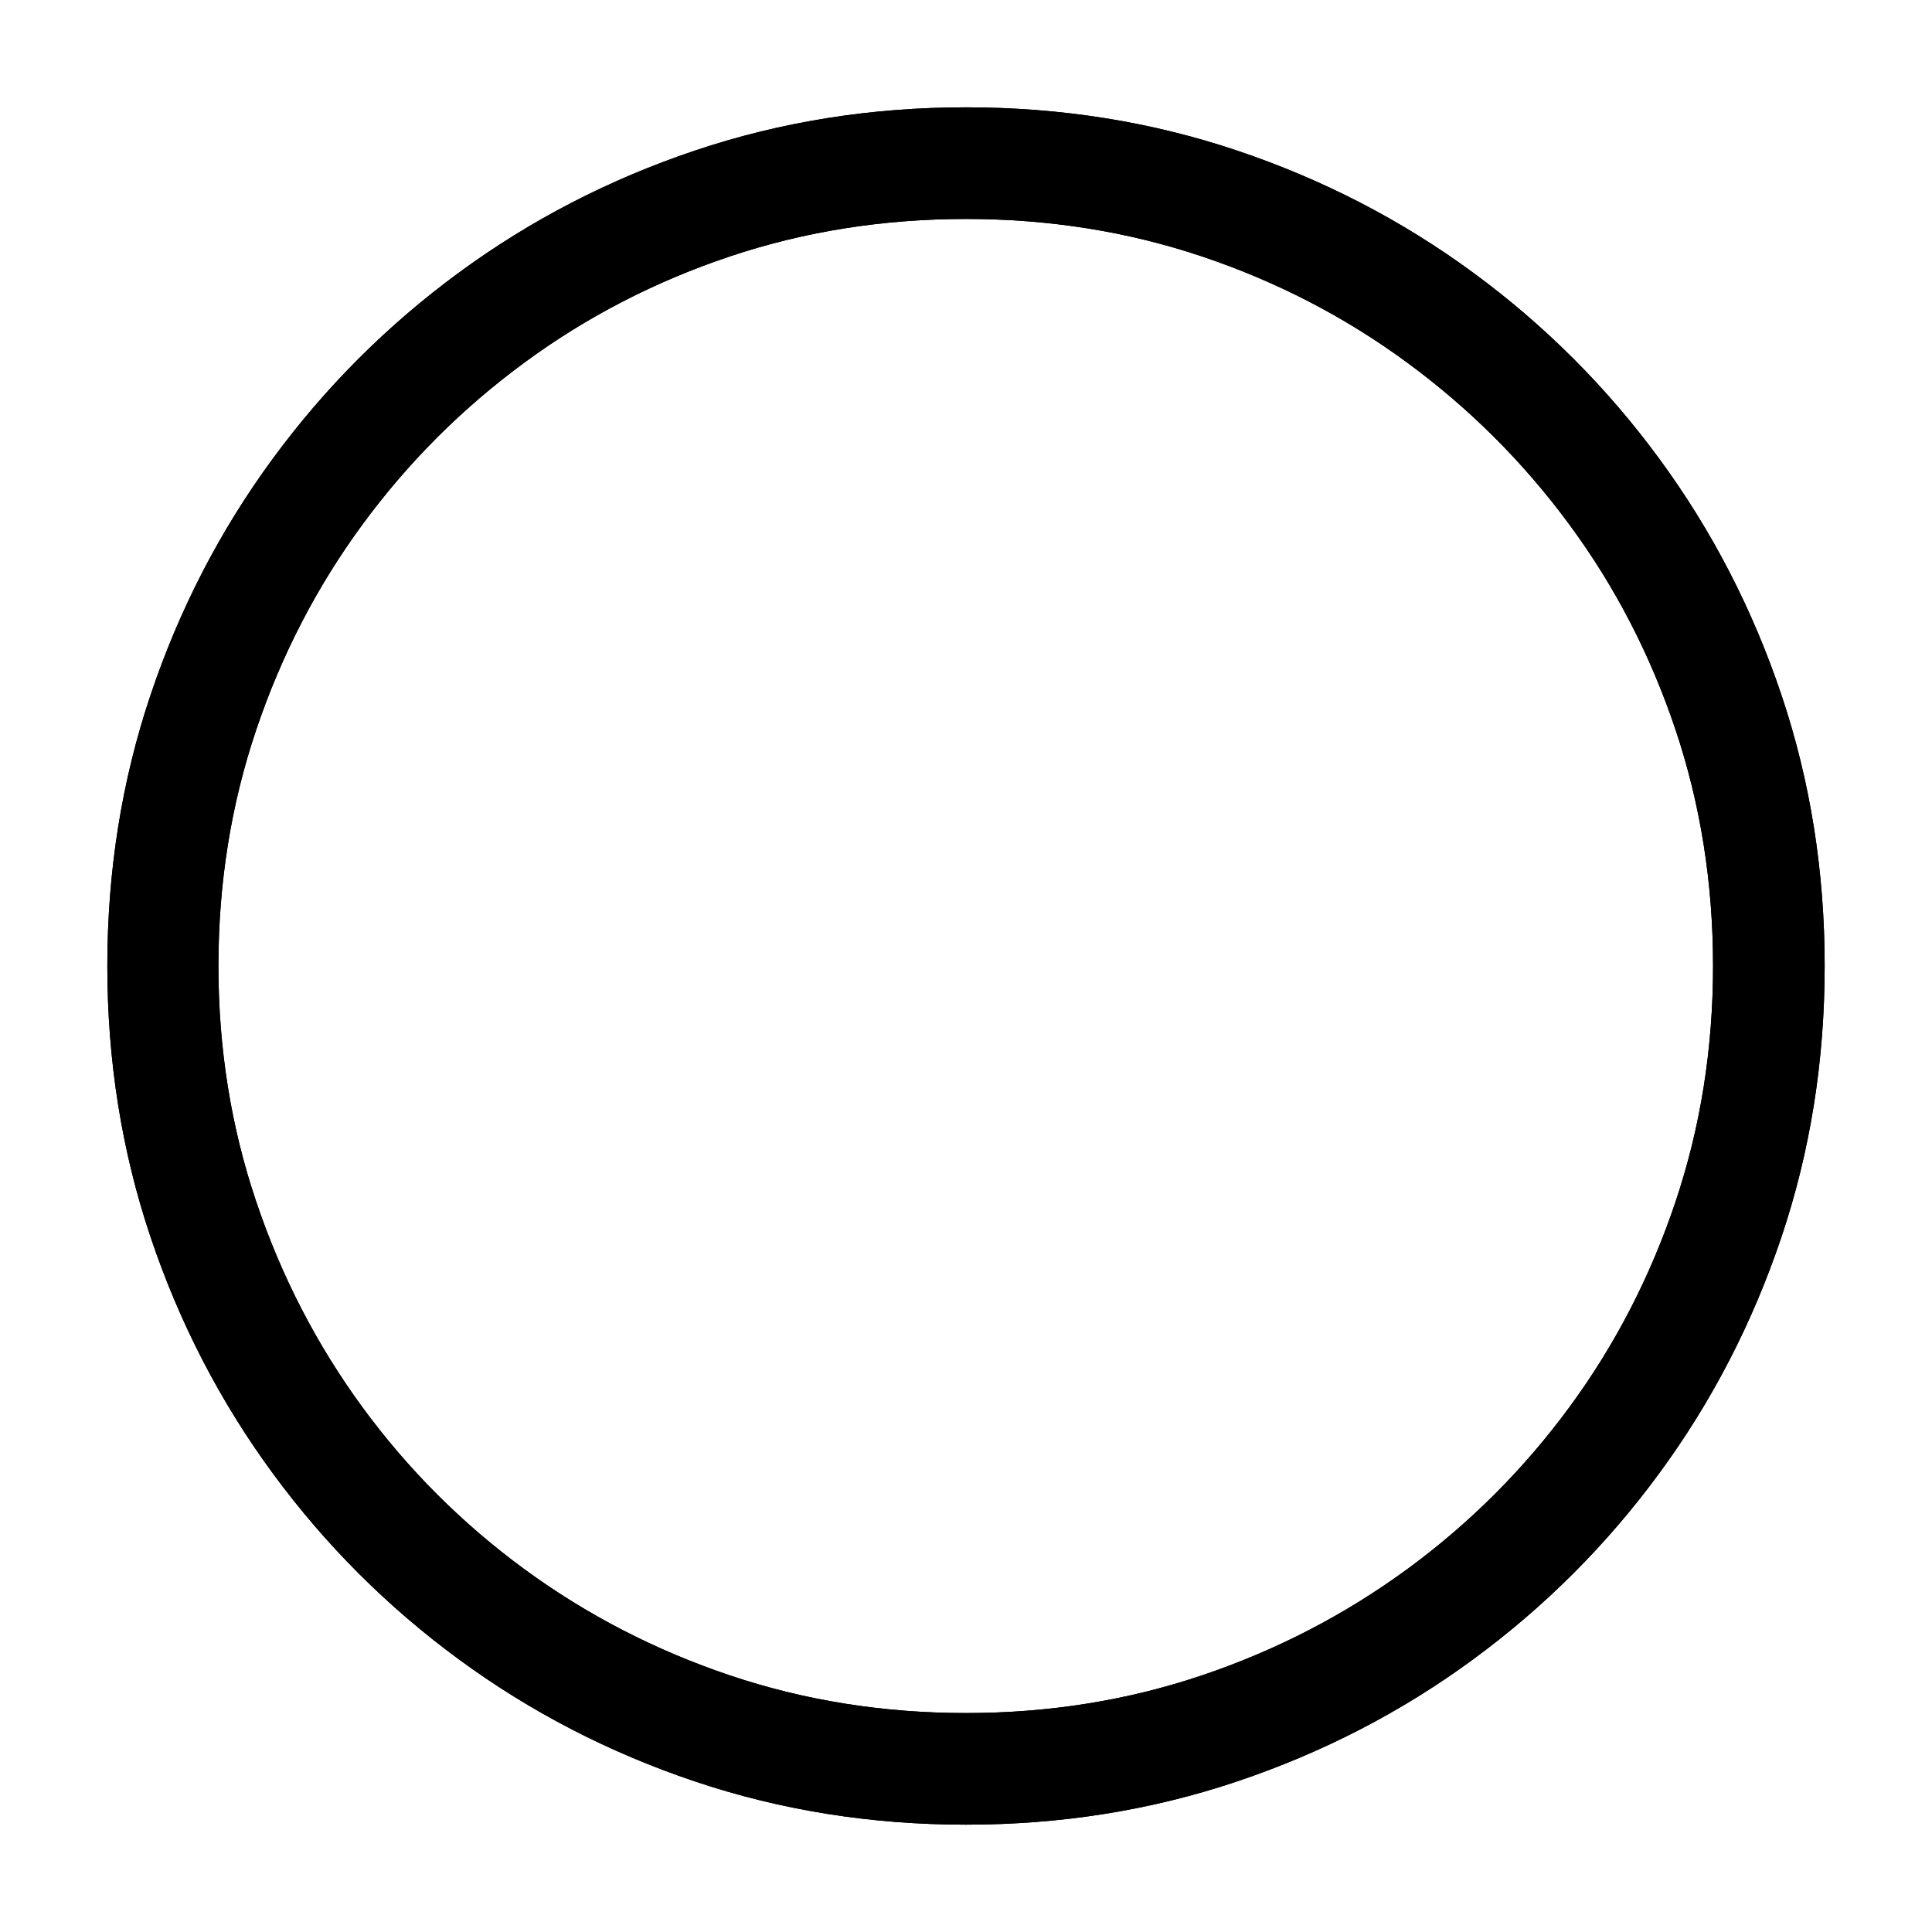
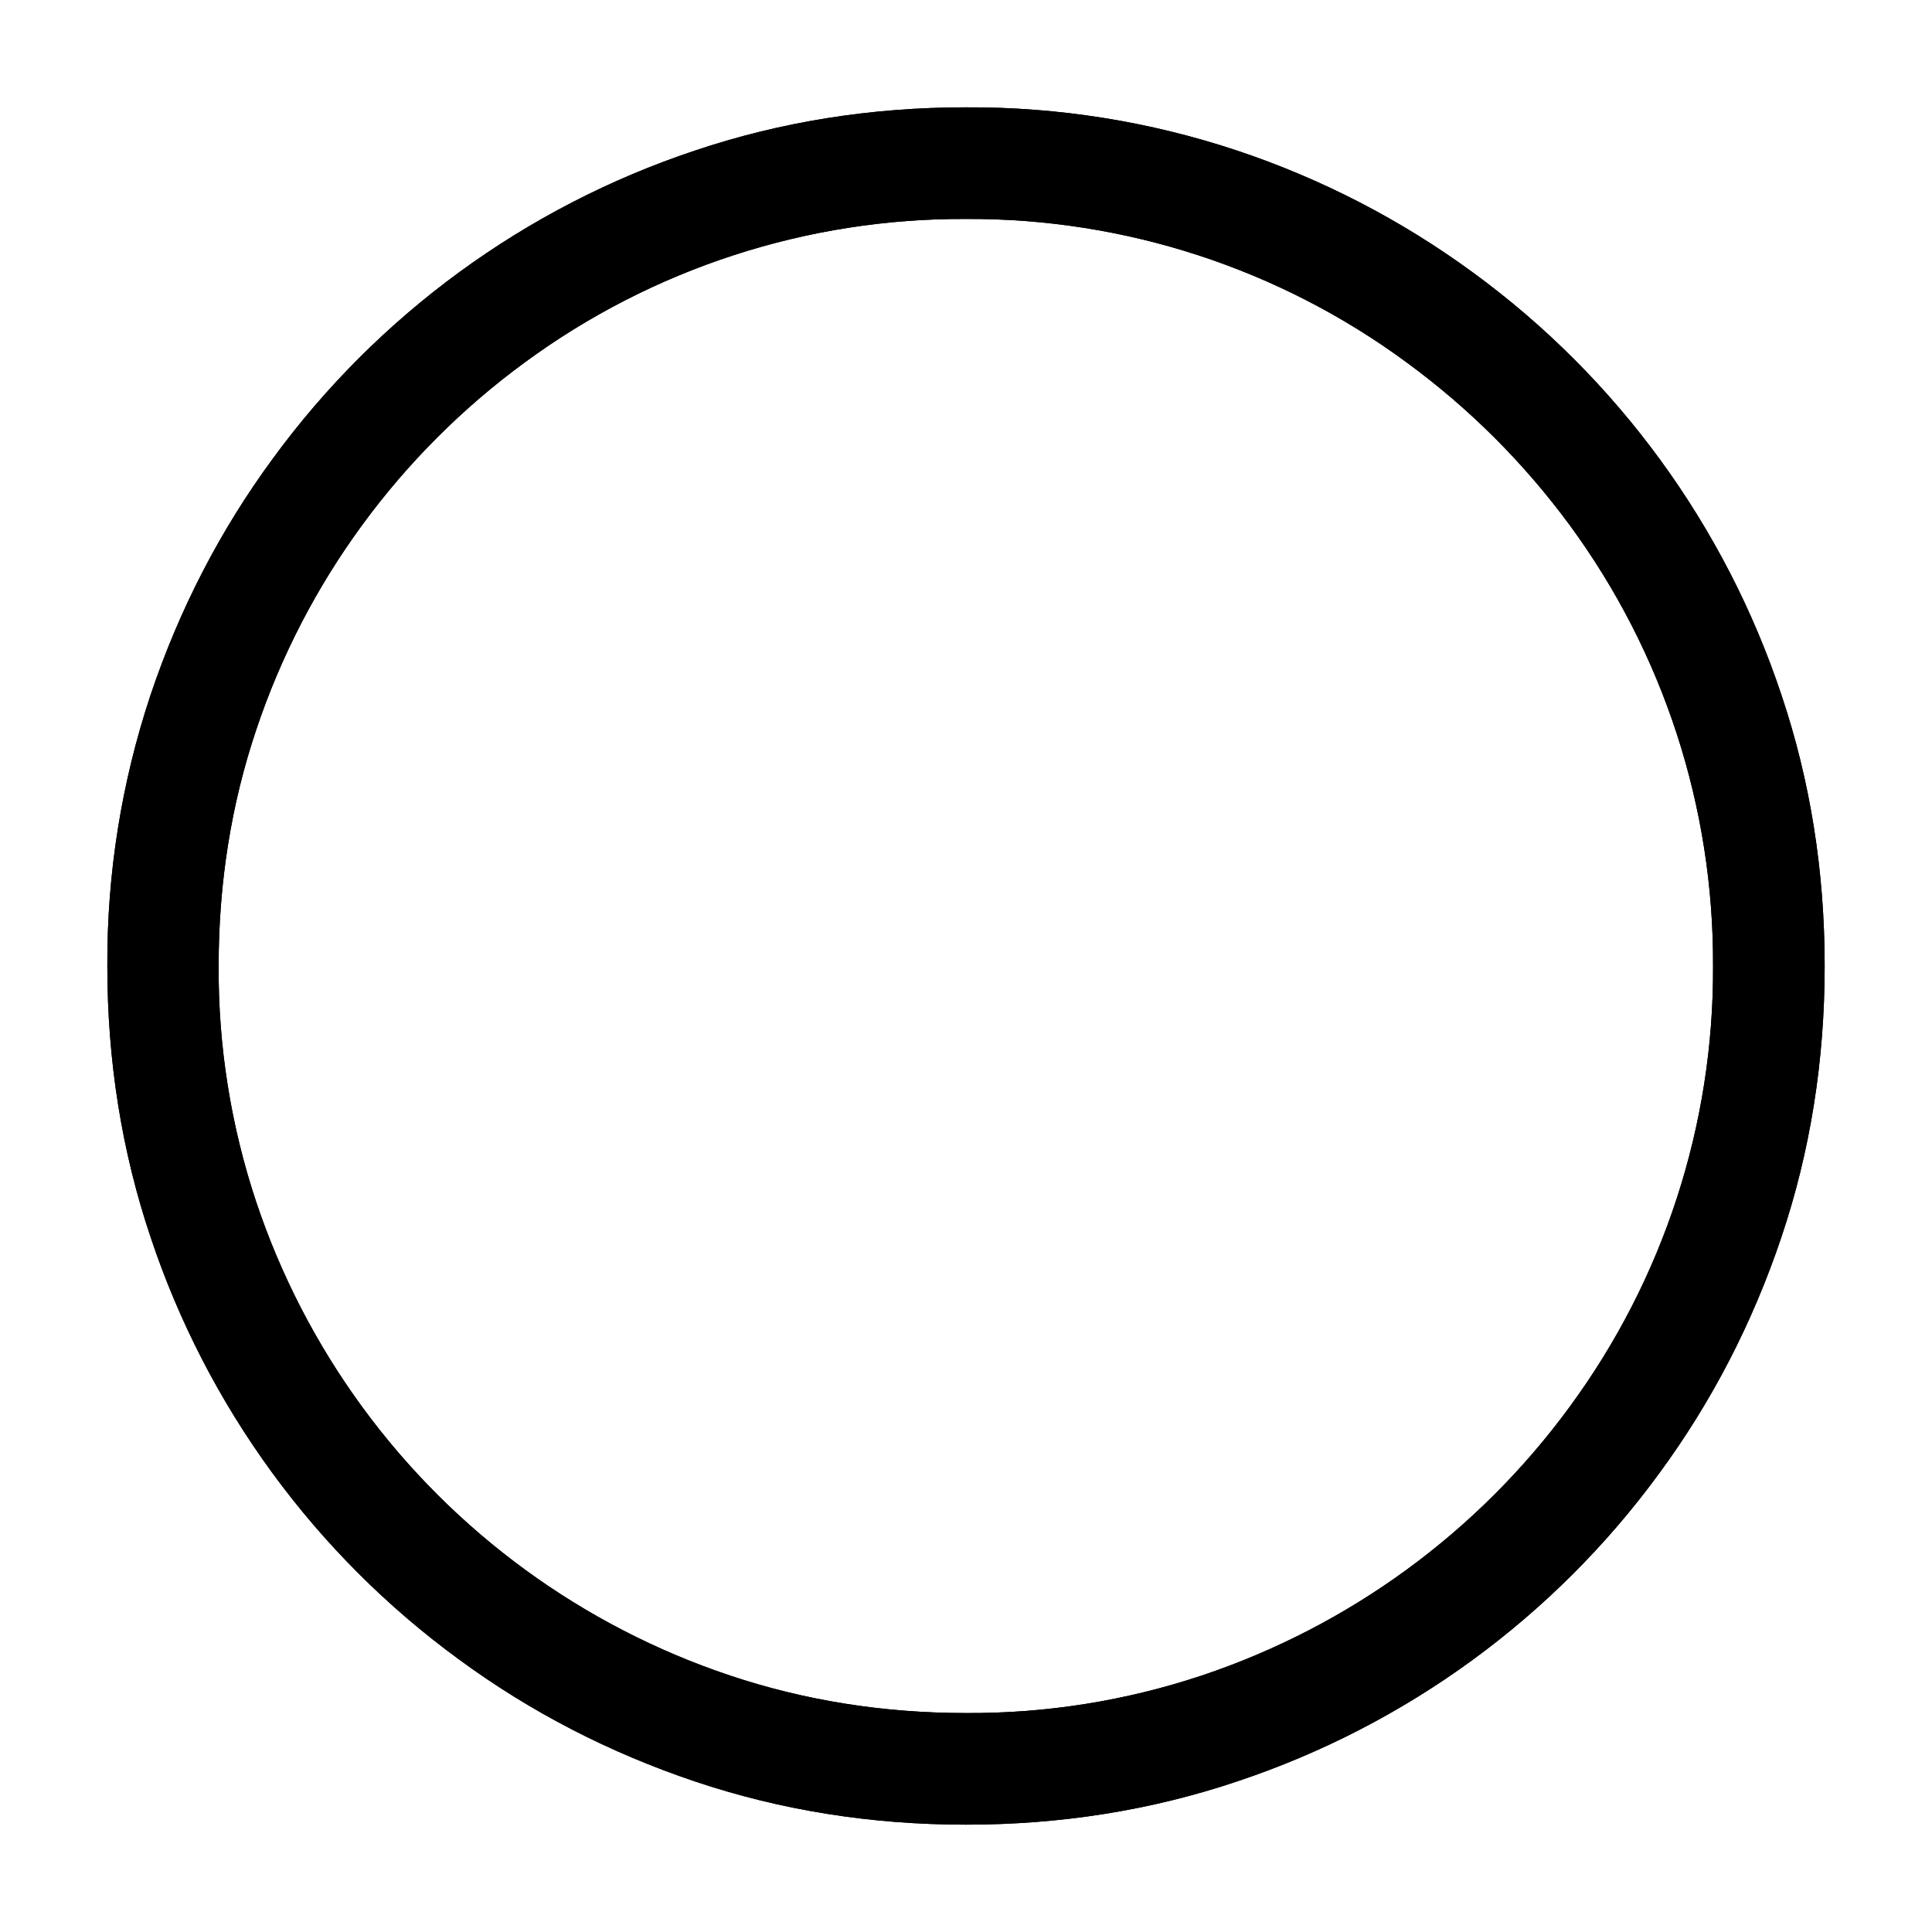
- <svg xmlns="http://www.w3.org/2000/svg" xmlns:xlink="http://www.w3.org/1999/xlink" viewBox="0 0 18 18" version="1.1">
+ <svg xmlns="http://www.w3.org/2000/svg" xmlns:xlink="http://www.w3.org/1999/xlink" viewBox="0 0 18 18">
  <defs>
-     <path d="M9,17 C9.884,17 10.726,16.866 11.526,16.597 C12.326,16.328 13.059,15.949 13.726,15.459 C14.392,14.97 14.97,14.392 15.459,13.726 C15.949,13.059 16.328,12.326 16.597,11.526 C16.866,10.726 17,9.884 17,9 C17,8.116 16.866,7.274 16.597,6.474 C16.328,5.674 15.949,4.941 15.459,4.274 C14.97,3.608 14.392,3.03 13.726,2.541 C13.059,2.051 12.326,1.672 11.526,1.403 C10.726,1.134 9.884,1 9,1 C8.116,1 7.274,1.134 6.474,1.403 C5.674,1.672 4.941,2.051 4.274,2.541 C3.608,3.03 3.03,3.608 2.541,4.274 C2.051,4.941 1.672,5.674 1.403,6.474 C1.134,7.274 1,8.116 1,9 C1,9.884 1.134,10.726 1.403,11.526 C1.672,12.326 2.051,13.059 2.541,13.726 C3.03,14.392 3.608,14.97 4.274,15.459 C4.941,15.949 5.674,16.328 6.474,16.597 C7.274,16.866 8.116,17 9,17 Z M9,15.96 C8.229,15.96 7.496,15.843 6.8,15.609 C6.105,15.375 5.466,15.045 4.886,14.62 C4.305,14.194 3.802,13.691 3.376,13.11 C2.951,12.529 2.621,11.891 2.387,11.195 C2.152,10.5 2.035,9.768 2.035,9 C2.035,8.229 2.152,7.496 2.387,6.8 C2.621,6.105 2.951,5.467 3.376,4.888 C3.802,4.308 4.305,3.805 4.886,3.378 C5.466,2.951 6.105,2.622 6.8,2.389 C7.496,2.156 8.229,2.04 9,2.04 C9.771,2.04 10.503,2.156 11.198,2.389 C11.892,2.622 12.529,2.951 13.11,3.378 C13.691,3.805 14.195,4.308 14.622,4.888 C15.049,5.467 15.378,6.105 15.611,6.8 C15.844,7.496 15.96,8.229 15.96,9 C15.96,9.768 15.844,10.5 15.611,11.195 C15.378,11.891 15.049,12.529 14.622,13.11 C14.195,13.691 13.691,14.194 13.11,14.62 C12.529,15.045 11.892,15.375 11.198,15.609 C10.503,15.843 9.771,15.96 9,15.96 Z" id="path-1" />
+     <path d="M9 17c.884 0 1.726-.134 2.526-.403a8.005 8.005 0 0 0 3.933-2.871c.49-.667.869-1.4 1.138-2.2.269-.8.403-1.642.403-2.526 0-.884-.134-1.726-.403-2.526a8.005 8.005 0 0 0-2.871-3.933 8.005 8.005 0 0 0-2.2-1.138A7.873 7.873 0 0 0 9 1c-.884 0-1.726.134-2.526.403a8.005 8.005 0 0 0-3.933 2.871c-.49.667-.869 1.4-1.138 2.2A7.873 7.873 0 0 0 1 9c0 .884.134 1.726.403 2.526a8.005 8.005 0 0 0 2.871 3.933c.667.49 1.4.869 2.2 1.138.8.269 1.642.403 2.526.403Zm0-1.04c-.77 0-1.504-.117-2.2-.35a6.994 6.994 0 0 1-3.424-2.5 6.994 6.994 0 0 1-.99-1.915A6.835 6.835 0 0 1 2.037 9c0-.77.116-1.504.35-2.2a6.962 6.962 0 0 1 .99-1.912 7.021 7.021 0 0 1 1.51-1.51A6.885 6.885 0 0 1 9 2.04a6.866 6.866 0 0 1 4.11 1.34c.58.426 1.085.93 1.512 1.509A6.887 6.887 0 0 1 15.96 9a6.872 6.872 0 0 1-1.338 4.11 7 7 0 0 1-3.424 2.5A6.829 6.829 0 0 1 9 15.96Z" id="a" />
  </defs>
-   <g id="icon/checkbox/default" stroke="none" stroke-width="1" fill="none" fill-rule="evenodd">
-     <g id="icon/checkbox-default" fill-rule="nonzero" fill="#000000">
-       <use xlink:href="#path-1" />
-       <use xlink:href="#path-1" />
-     </g>
+   <g fill-rule="nonzero" fill="#000">
+     <use xlink:href="#a" />
+     <use xlink:href="#a" />
  </g>
</svg>
